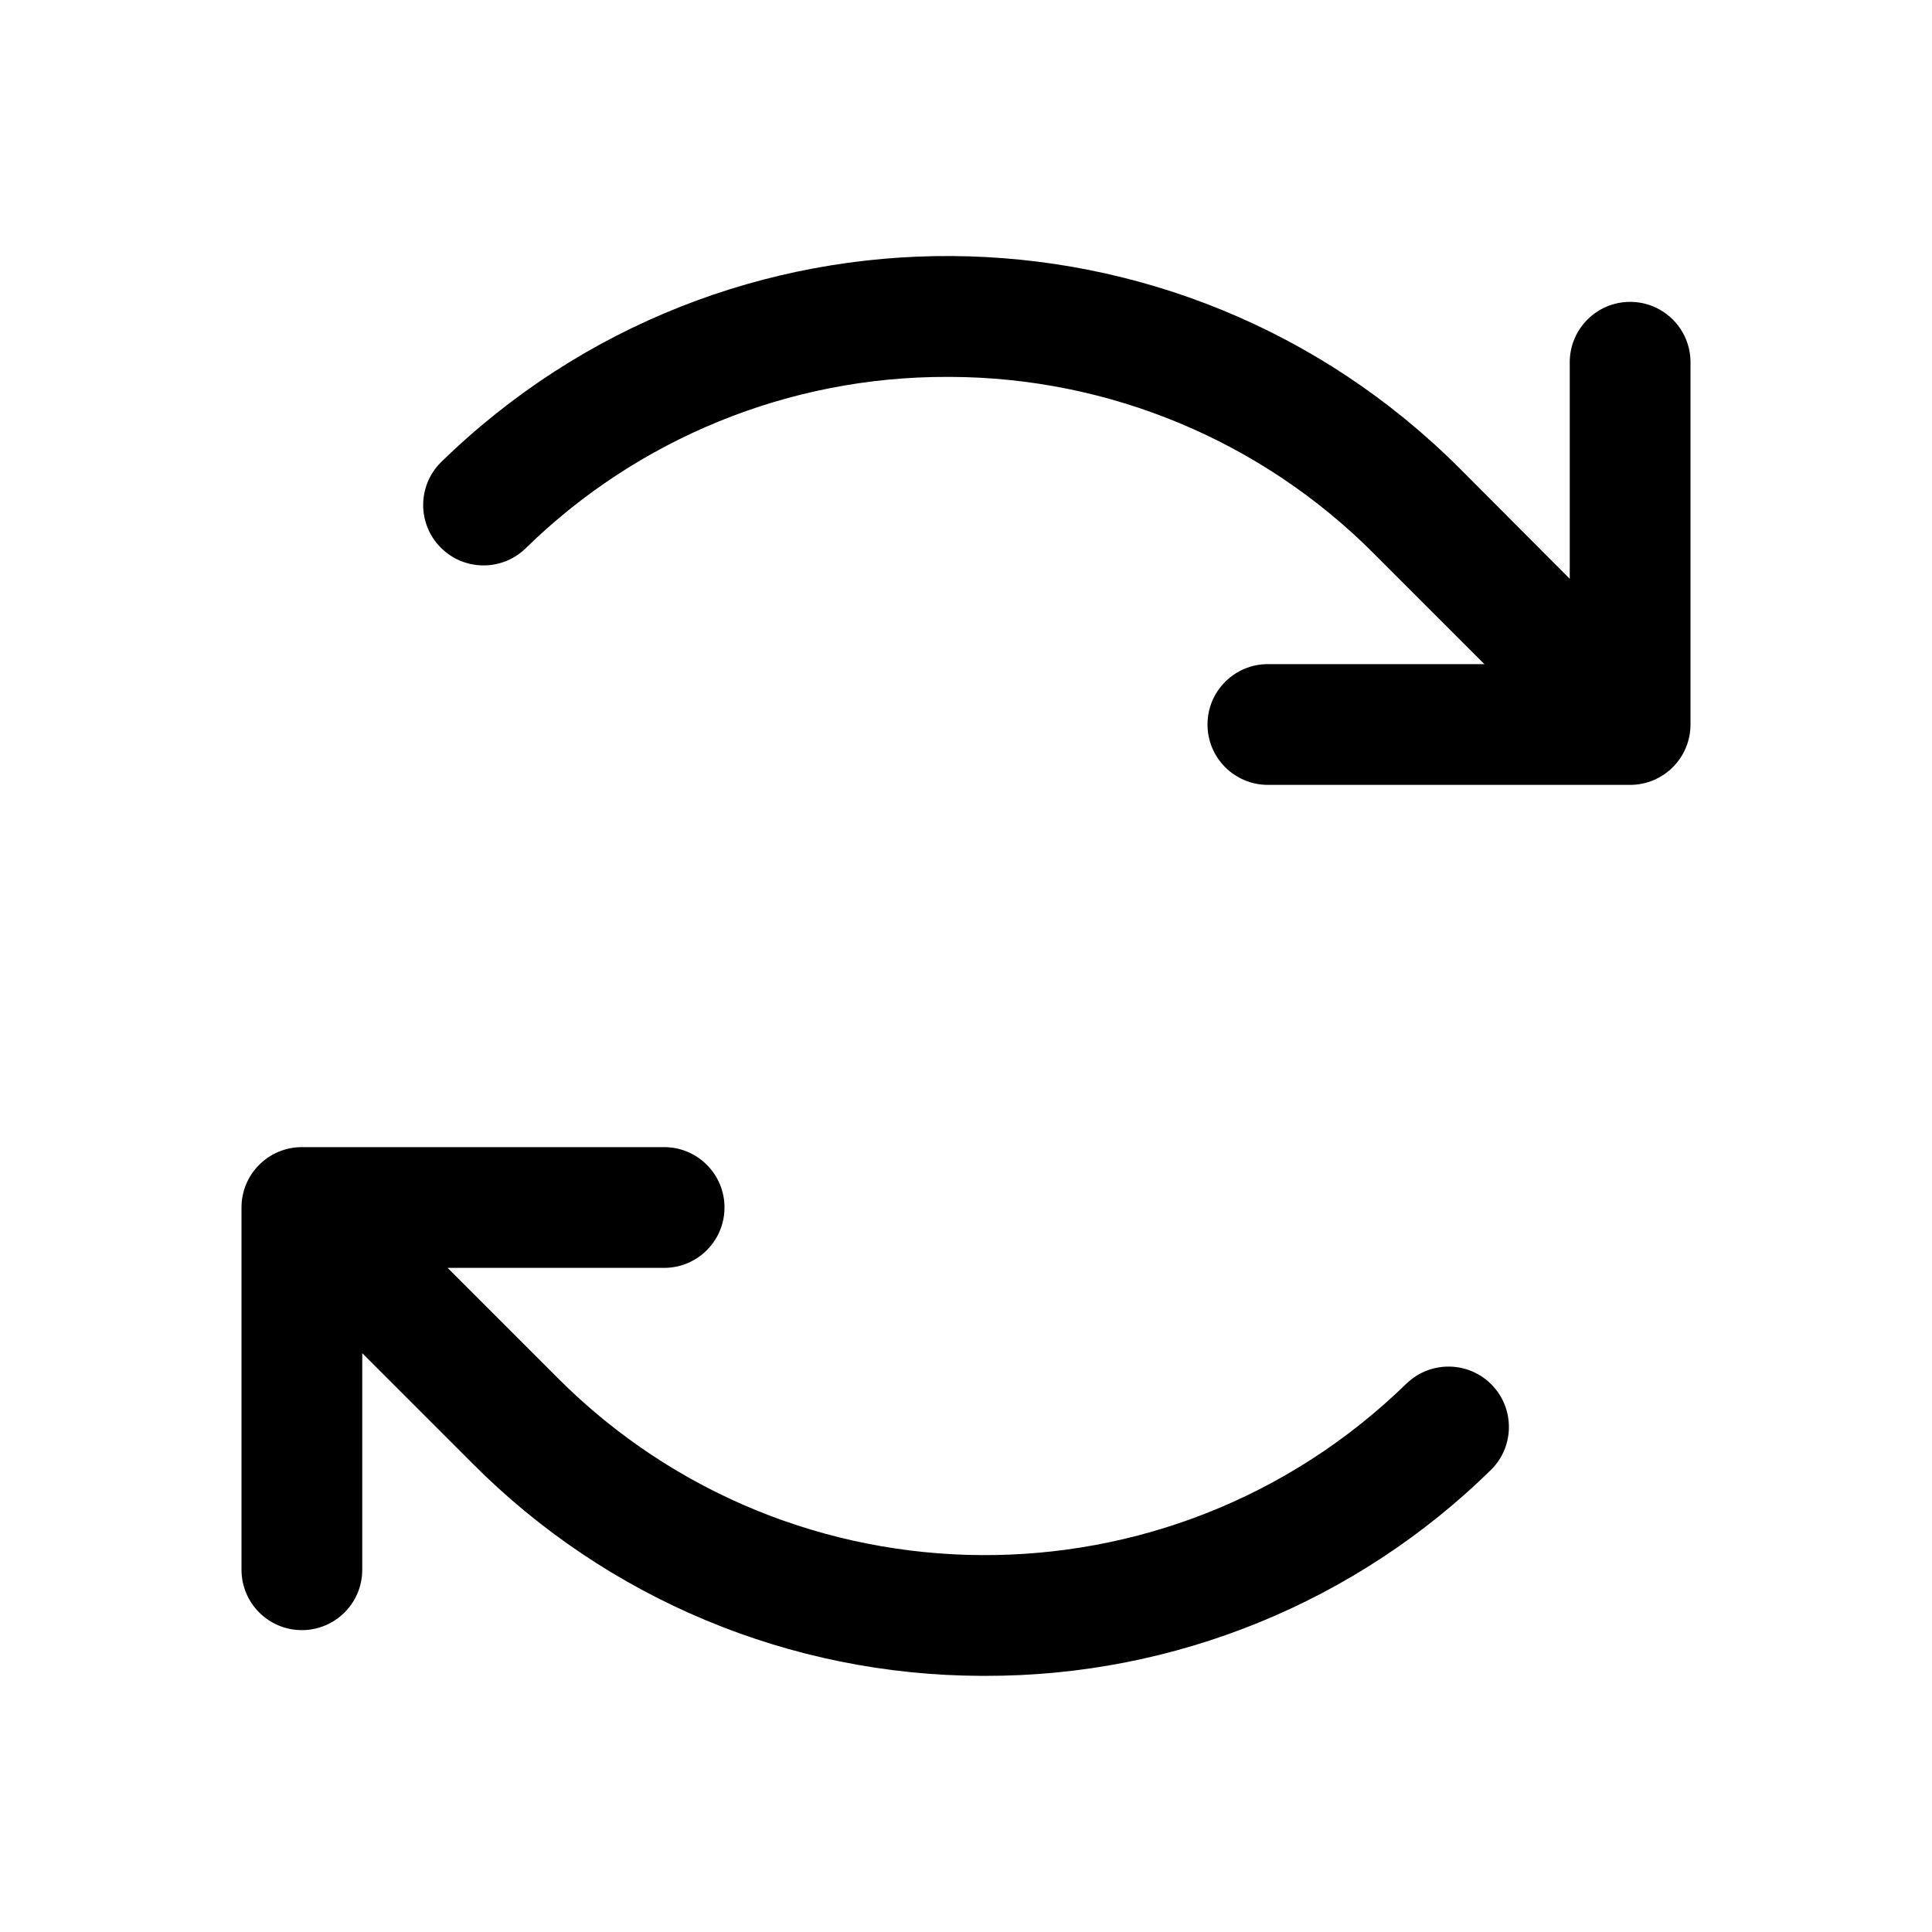
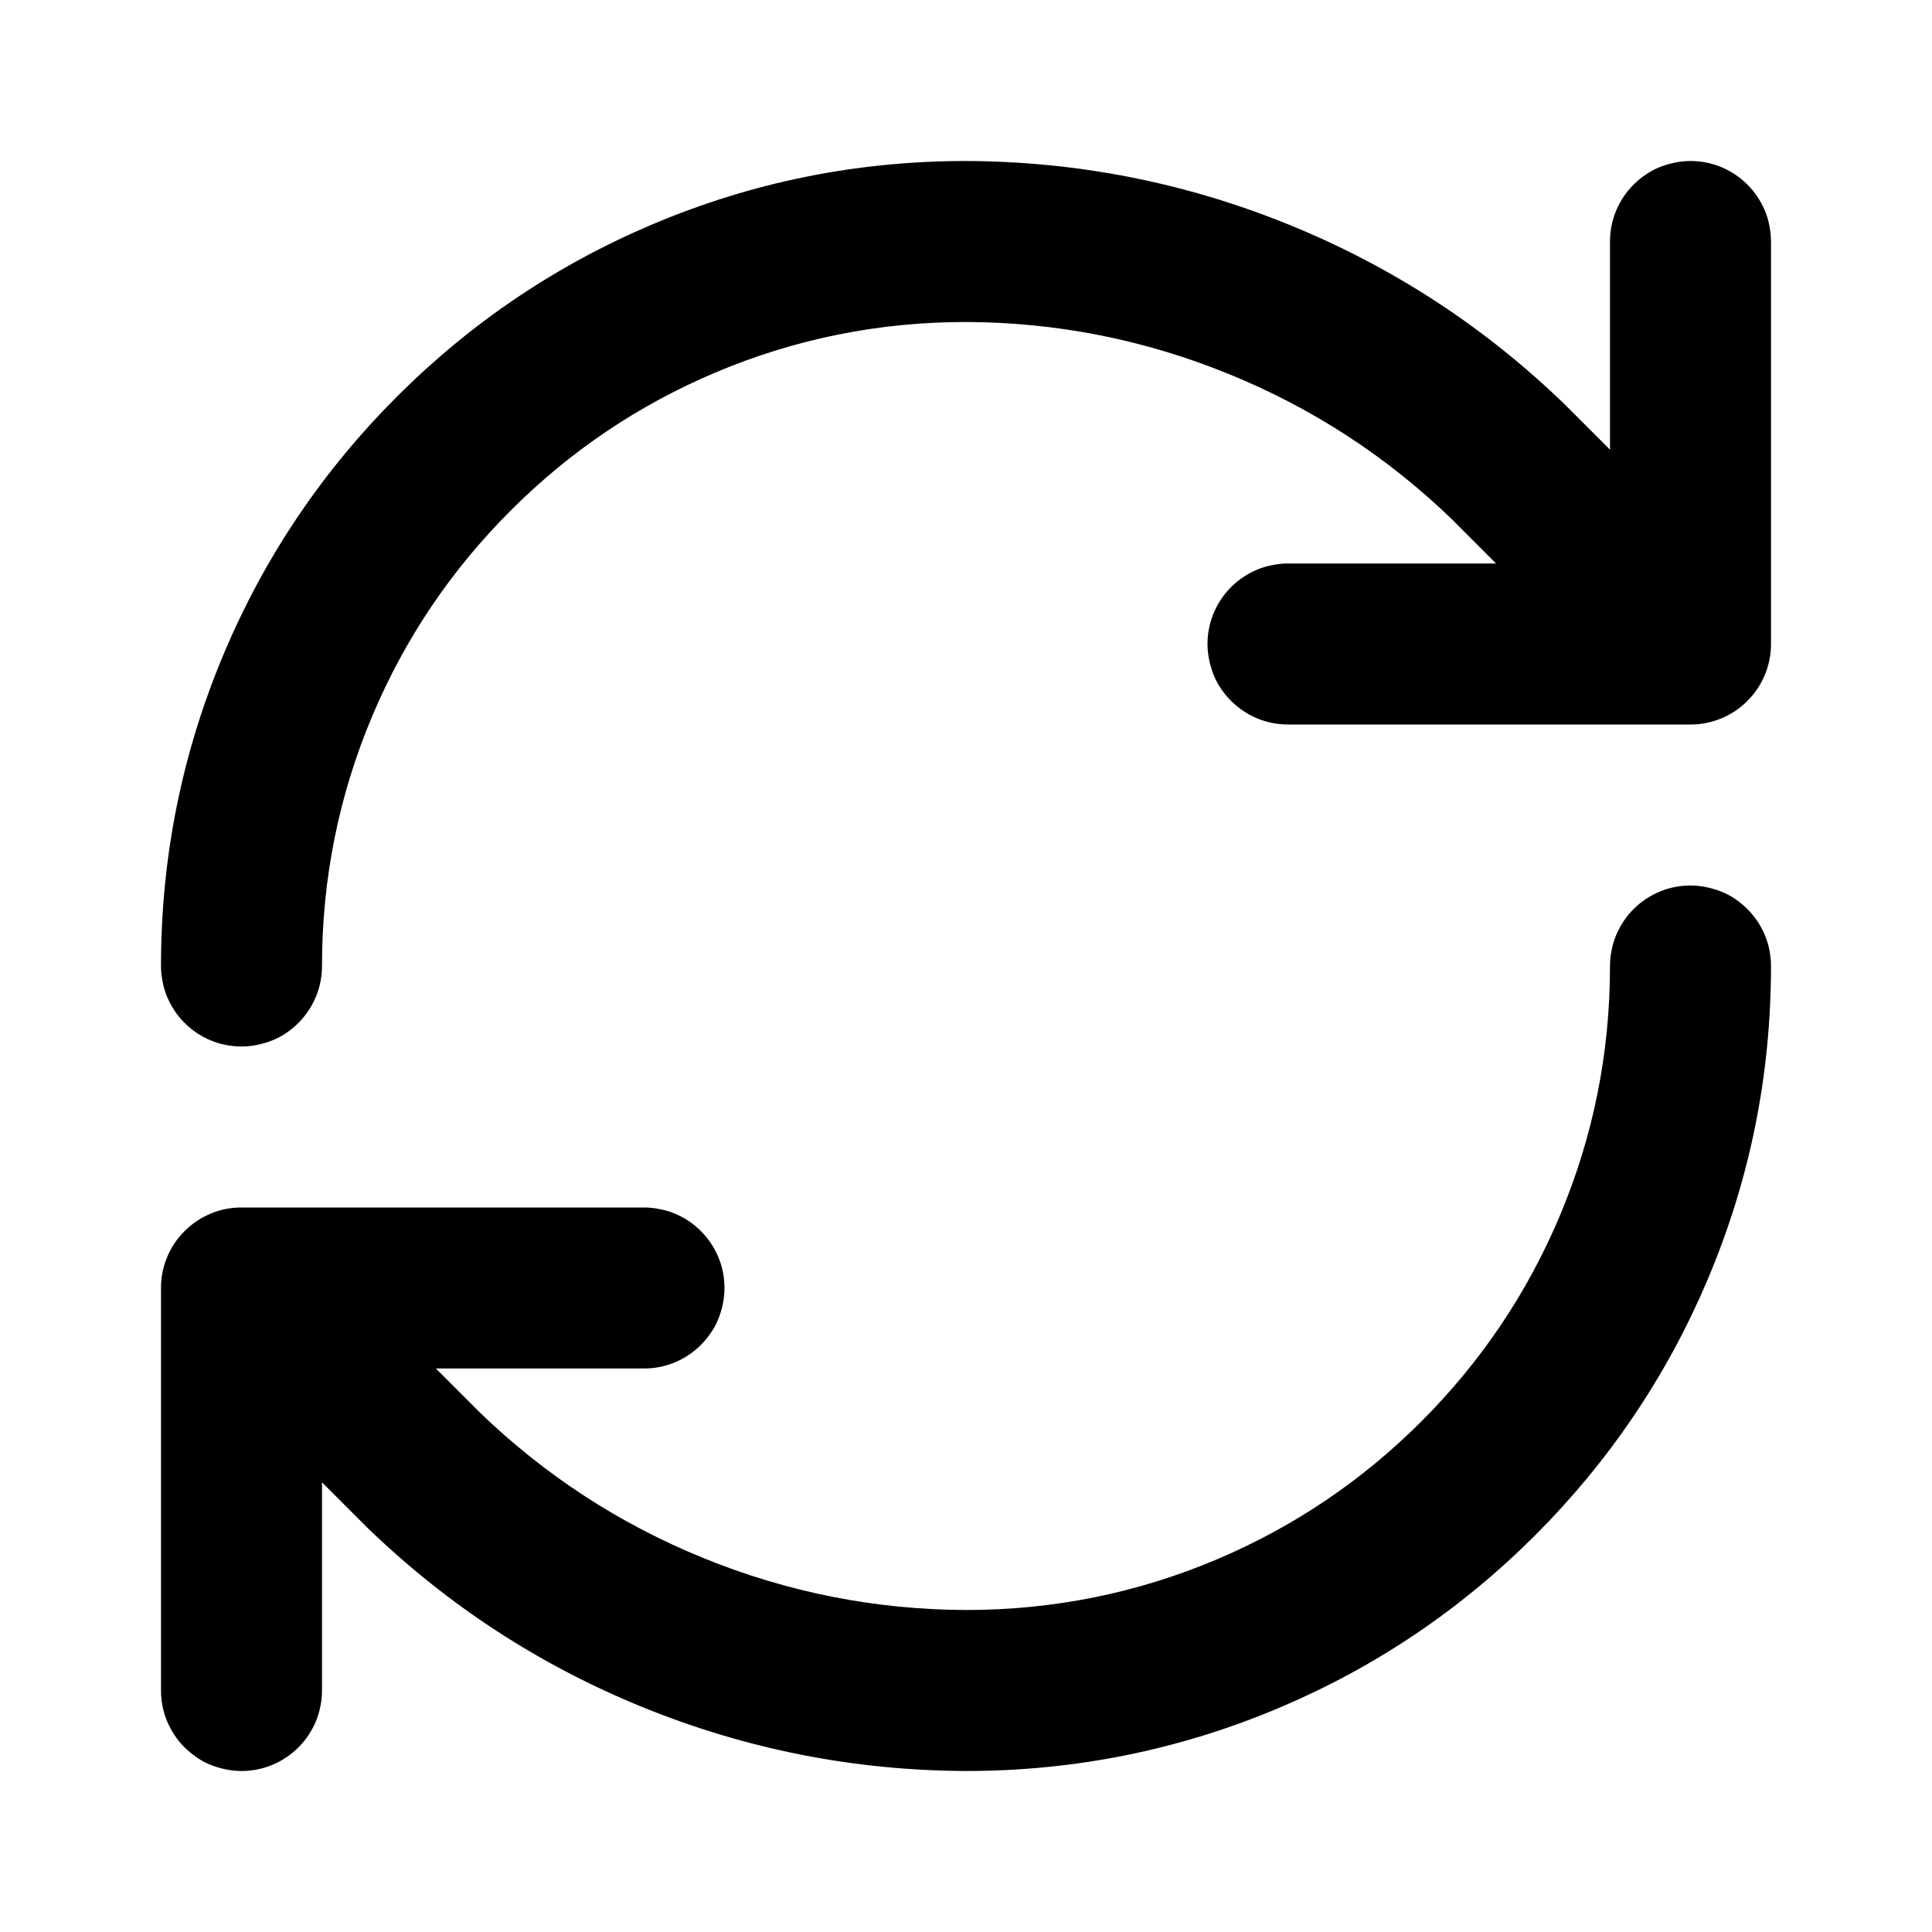
<svg xmlns="http://www.w3.org/2000/svg" fill="currentColor" fill-rule="evenodd" viewBox="0 0 24 24">
-   <path d="M21 4.5V9a.75.75 0 0 1-.75.75h-4.5a.75.75 0 0 1 0-1.5h2.69l-1.372-1.372a7.46 7.46 0 0 0-5.262-2.196h-.042a7.46 7.46 0 0 0-5.24 2.135.75.75 0 0 1-1.048-1.073 9 9 0 0 1 12.656.074L19.5 7.19V4.5a.75.75 0 0 1 1.5 0Zm-3.524 12.683a7.5 7.5 0 0 1-10.544-.061L5.56 15.75h2.69a.75.75 0 0 0 0-1.5h-4.5A.75.75 0 0 0 3 15v4.5a.75.75 0 0 0 1.5 0v-2.69l1.372 1.372a8.95 8.95 0 0 0 6.316 2.636h.05a8.94 8.94 0 0 0 6.287-2.562.75.75 0 0 0-1.048-1.073Z" />
+   <path d="M2.786 8.107Q2 9.967 2 12q0 .098.02.195.018.097.056.188.038.09.093.173.054.082.124.151.07.07.151.124.082.055.173.093t.188.057T3 13t.195-.02.188-.056.173-.092.151-.125.124-.151.093-.173.057-.188T4 12q0-1.628.628-3.114.607-1.435 1.715-2.543t2.543-1.715Q10.372 4 12 4q1.69.006 3.259.644t2.786 1.815l.54.541H16q-.098 0-.195.02-.097.018-.188.056-.09.038-.173.093-.082.054-.151.124-.07.07-.124.151-.055.082-.093.173t-.057.188T15 8t.02.195.056.188.092.173.125.151.151.124.173.093.188.057T16 9h5q.199 0 .383-.076t.324-.217q.132-.132.207-.302.076-.17.085-.357L22 8V3q0-.098-.02-.195-.018-.097-.056-.188-.038-.09-.093-.173-.054-.081-.124-.151t-.151-.124q-.082-.055-.173-.093t-.188-.057T21 2t-.195.02-.188.056-.173.093q-.081.054-.151.124t-.124.151q-.055.082-.093.173t-.057.188T20 3v2.586l-.565-.565q-1.496-1.446-3.423-2.23Q14.084 2.008 12 2q-2.034 0-3.893.786-1.795.76-3.178 2.143T2.786 8.107ZM22 12q0 2.034-.786 3.893-.76 1.794-2.143 3.178-1.384 1.384-3.178 2.143Q14.033 22 12 22q-2.084-.008-4.012-.791-1.927-.784-3.423-2.23L4 18.414V21q0 .099-.02.195-.018.097-.056.188-.038.09-.093.173-.054.081-.124.151t-.151.124q-.082.055-.173.093t-.188.057T3 22t-.195-.02-.188-.056-.173-.093-.151-.124-.124-.151-.093-.173-.057-.188T2 21v-5h0q0-.199.076-.383t.217-.324.324-.217T3 15h5q.098 0 .195.02.097.018.188.056.09.038.173.092.081.055.151.125t.124.151q.055.082.093.173t.057.188T9 16t-.02.195-.056.188-.093.173q-.054.081-.124.151t-.151.124q-.082.055-.173.093t-.188.057T8 17H5.414l.541.541q1.218 1.177 2.786 1.815 1.57.638 3.259.644 1.628 0 3.114-.628 1.435-.607 2.543-1.715t1.715-2.543Q20 13.628 20 12q0-.098.02-.195.018-.097.056-.188.038-.09.093-.173.054-.082.124-.151.07-.07.151-.124.082-.055.173-.093t.188-.057T21 11t.195.02.188.056.173.092.151.125.124.151.093.173.057.188T22 12Z" />
</svg>
